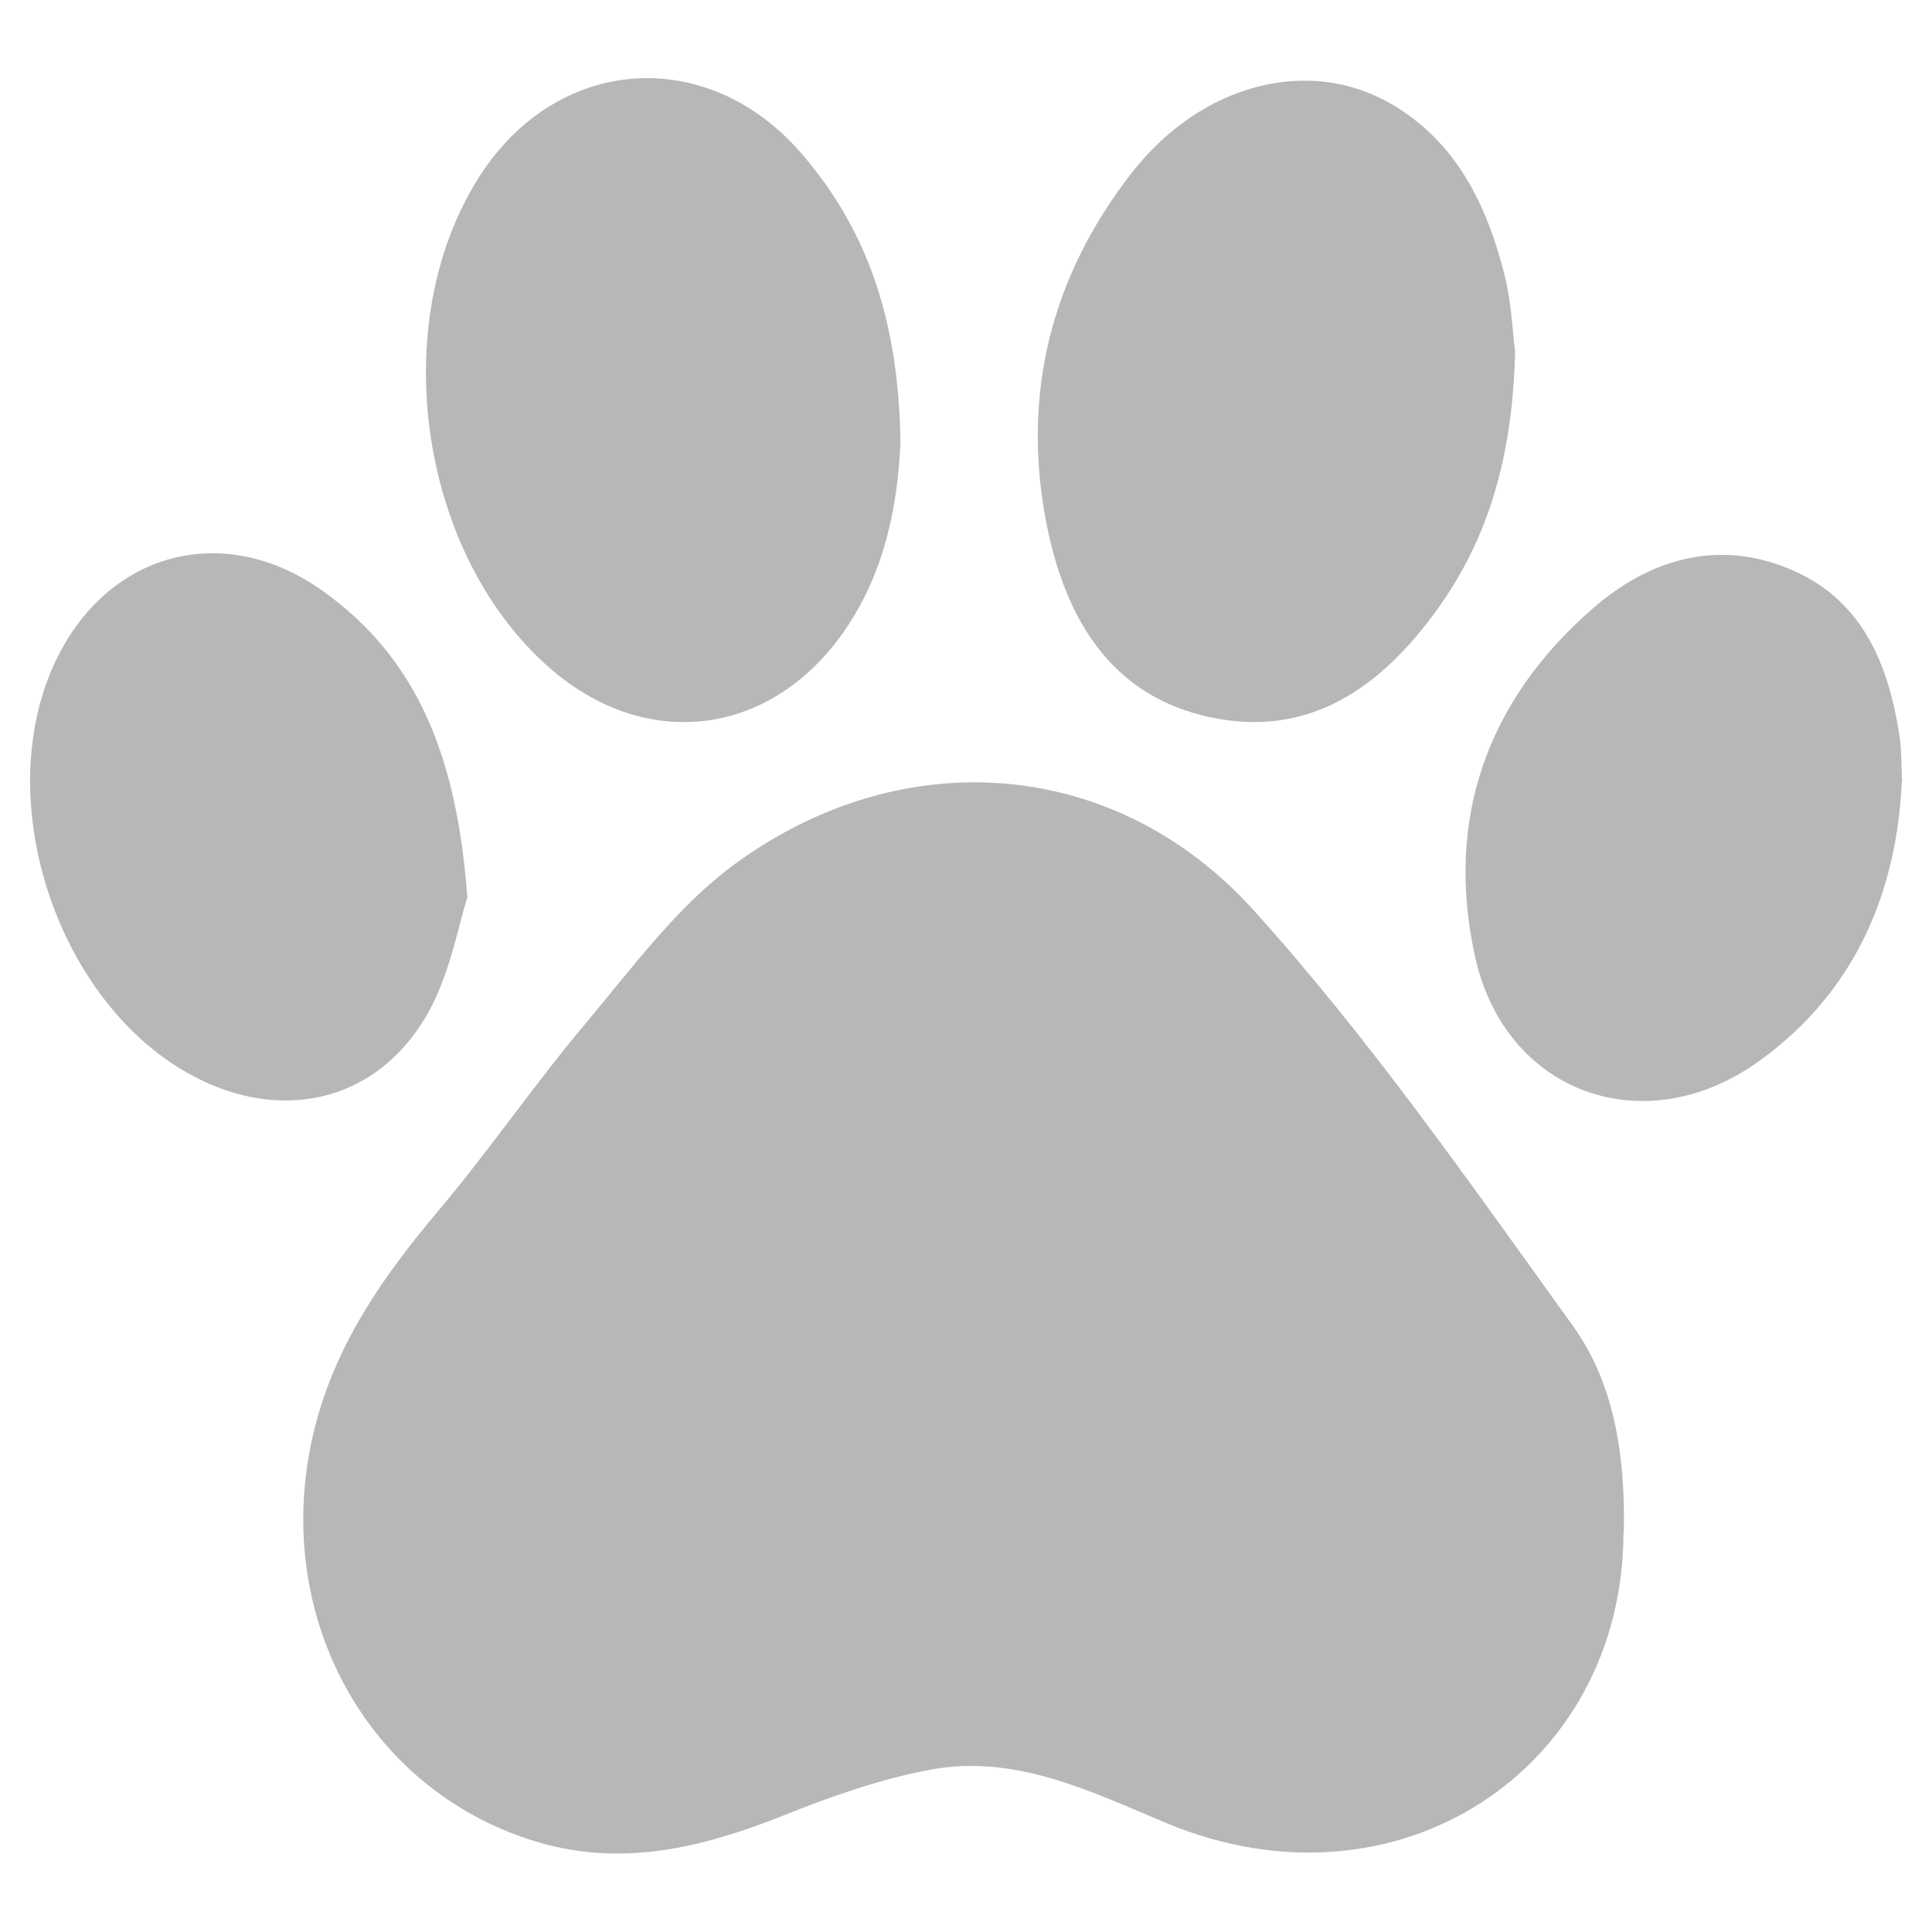
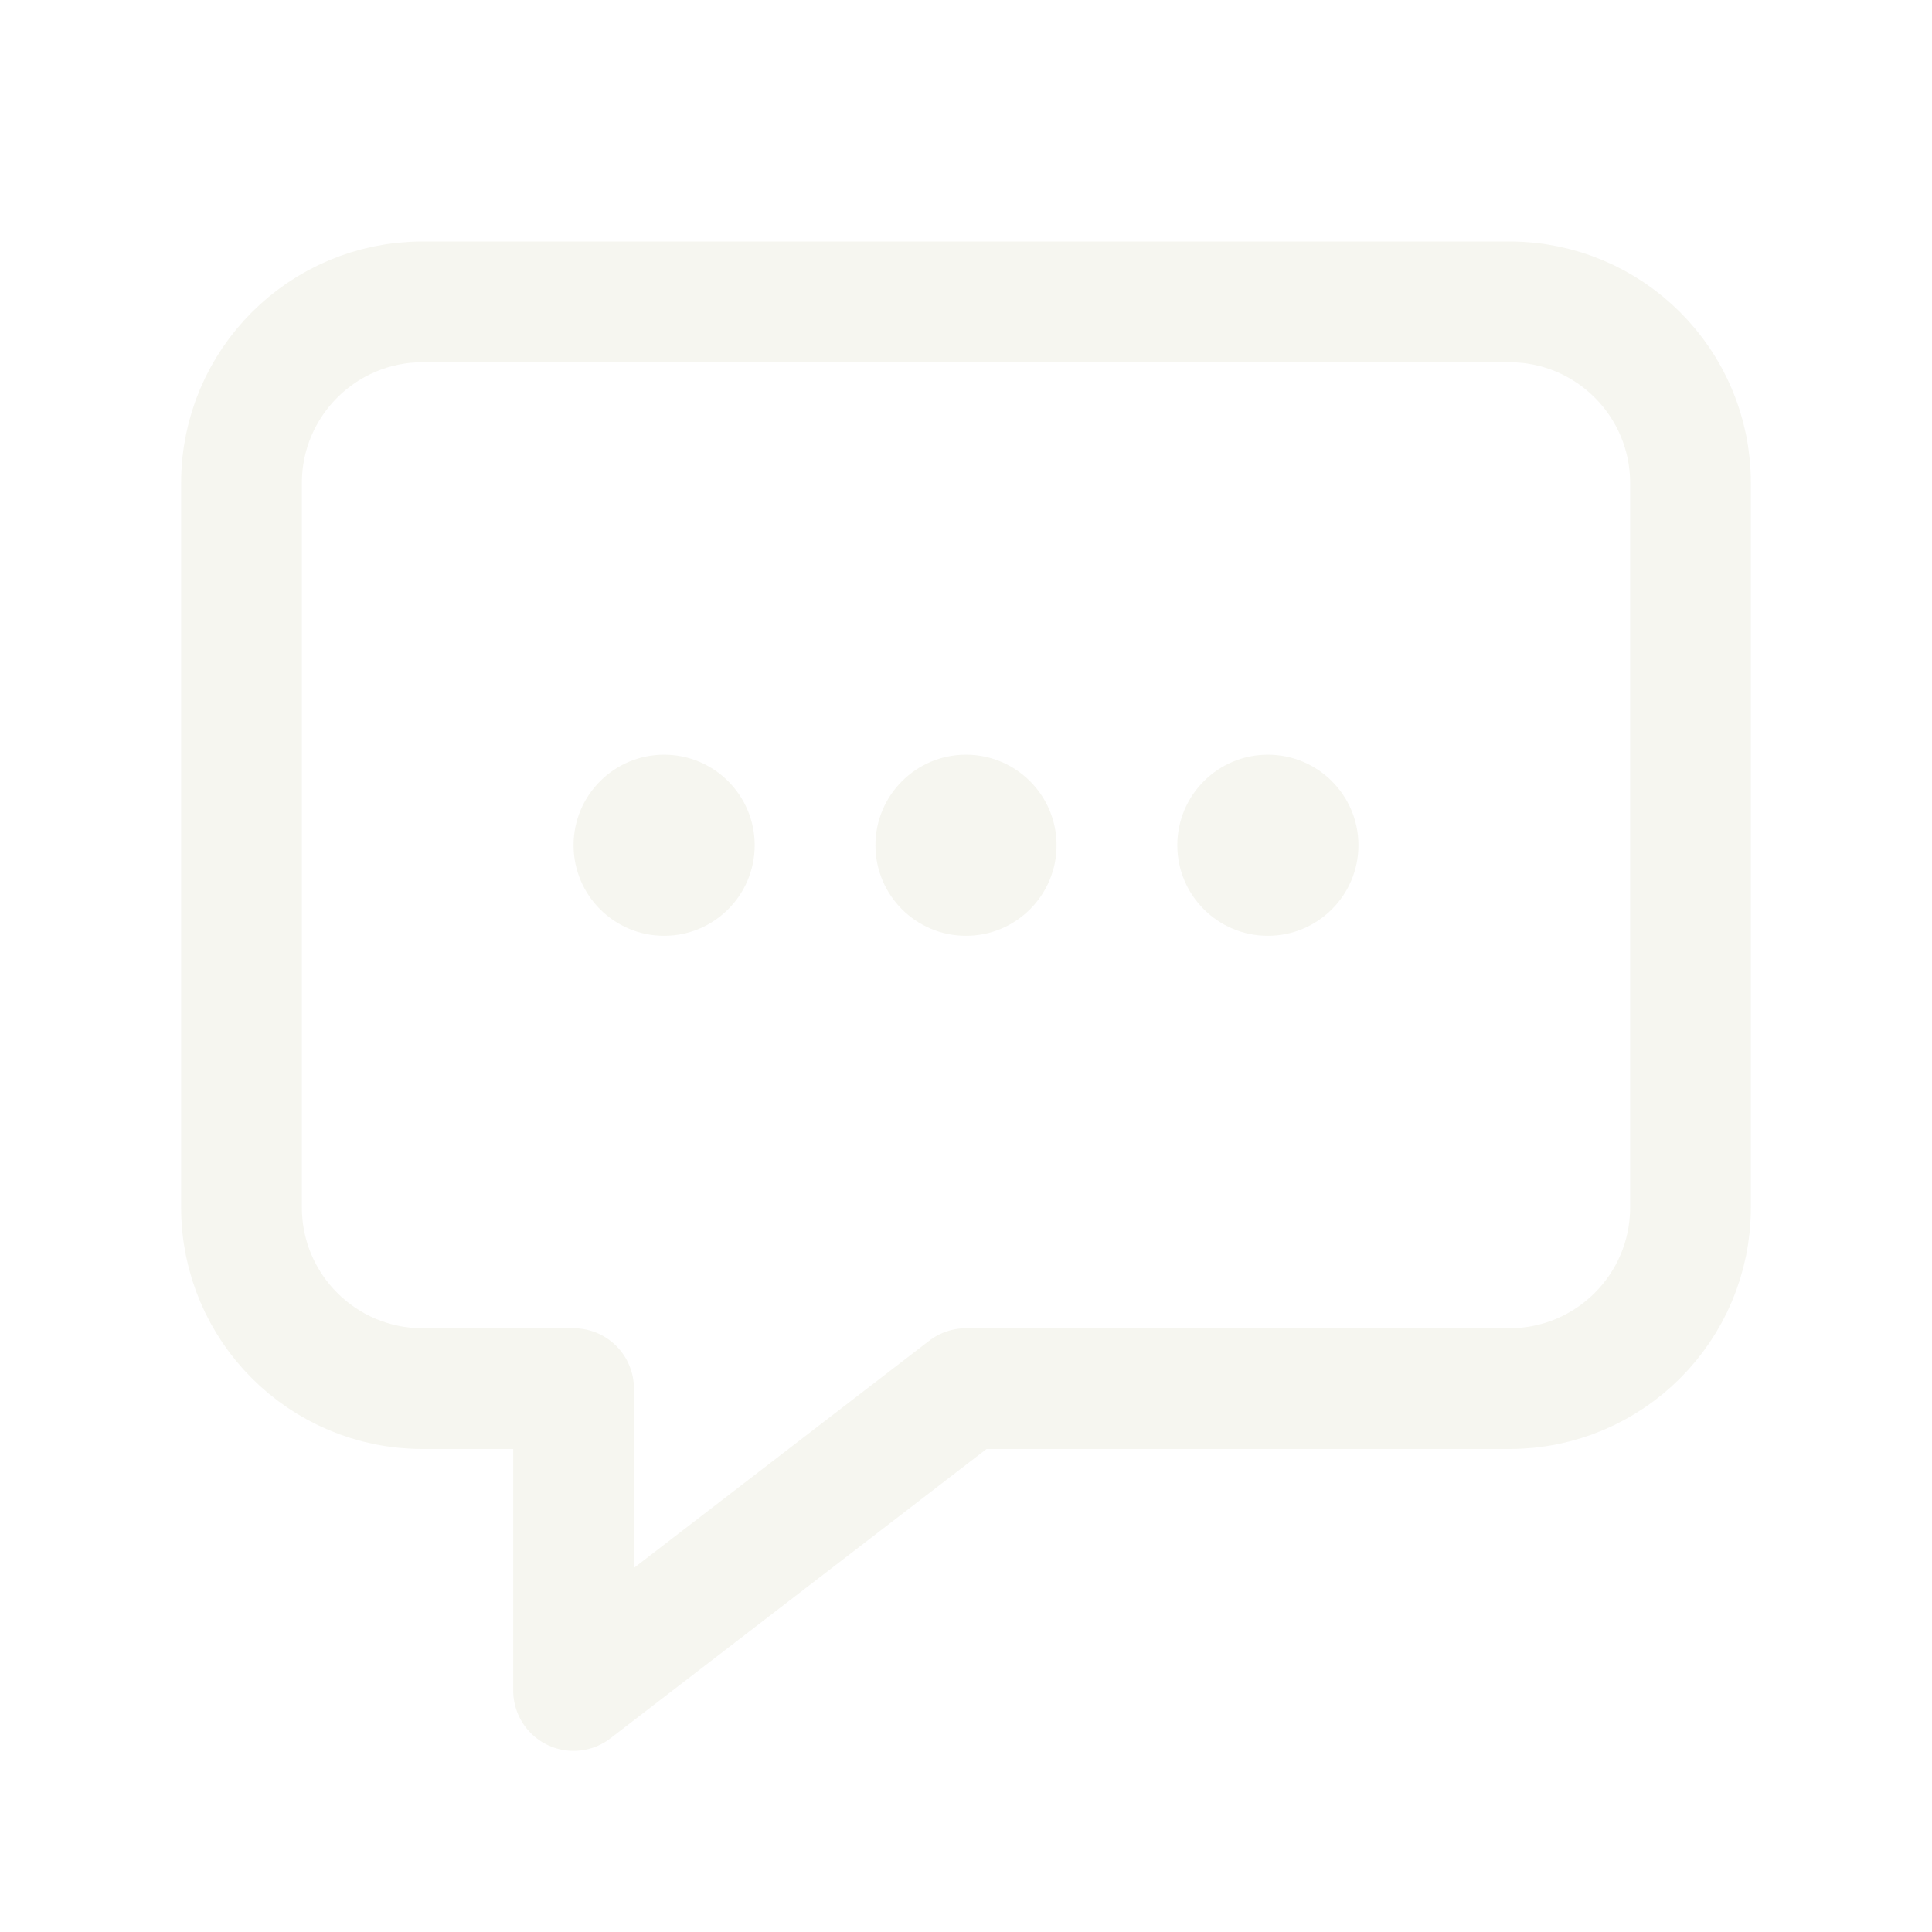
- <svg xmlns="http://www.w3.org/2000/svg" id="TabIcon_Dog" viewBox="0 0 64 64" data-normalized-viewbox="64">
-   <defs>
-     <style>
-       .cls-1 {
-         fill: #b7b7b7;
-         stroke-width: 0px;
-       }
-     </style>
-   </defs>
-   <g transform="translate(1 2.595)">
-     <path class="cls-1" d="m52.78,48.18c-.02,7.82-7.48,12.79-15.11,9.63-2.54-1.06-5.03-2.31-7.86-1.78-1.66.31-3.3.89-4.87,1.52-2.69,1.07-5.38,1.73-8.25.84-5.74-1.78-8.86-7.85-7.2-13.93.73-2.67,2.25-4.83,4-6.91,1.7-2.01,3.19-4.2,4.89-6.22,1.57-1.87,3.06-3.92,5-5.33,5.54-4.03,12.57-3.52,17.16,1.57,3.86,4.28,7.18,9.06,10.56,13.75,1.33,1.85,1.75,4.17,1.69,6.86Z" />
-     <path class="cls-1" d="m28.82,12.21c-.09,1.84-.47,4.1-1.84,6.08-2.41,3.5-6.54,4.04-9.74,1.27-4.35-3.77-5.47-11.42-2.37-16.29,2.57-4.04,7.56-4.4,10.69-.77,2.17,2.52,3.24,5.55,3.27,9.71Z" />
-     <path class="cls-1" d="m49.19,9.04c-.08,3.4-.84,6.13-2.57,8.54-1.85,2.57-4.23,4.3-7.55,3.58-3.32-.72-4.79-3.32-5.4-6.39-.84-4.28.14-8.2,2.82-11.64,2.31-2.96,5.87-3.87,8.6-2.28,2.16,1.26,3.15,3.33,3.74,5.62.25.98.28,2.01.36,2.58Z" />
-     <path class="cls-1" d="m14.49,27.11c-.3.89-.57,2.59-1.38,3.97-1.68,2.85-4.82,3.52-7.73,1.96C.92,30.66-1.32,23.97.81,19.37c1.71-3.68,5.6-4.75,8.91-2.37,3.17,2.28,4.42,5.57,4.76,10.11Z" />
-     <path class="cls-1" d="m62,23.3c-.17,3.64-1.52,6.94-4.72,9.25-3.8,2.74-8.43,1.07-9.42-3.47-.99-4.53.39-8.45,3.88-11.5,1.84-1.61,4.07-2.32,6.46-1.36,2.48.99,3.36,3.16,3.73,5.61.06.41.05.83.08,1.47Z" />
+ <svg xmlns="http://www.w3.org/2000/svg" viewBox="0 0 64 64">
+   <path d="M14 10h36a6 6 0 0 1 6 6v24a6 6 0 0 1-6 6H32L19 56V46h-5a6 6 0 0 1-6-6V16a6 6 0 0 1 6-6Z" fill="none" stroke="#f6f6f0" stroke-width="4" stroke-linejoin="round" />
+   <g fill="#f6f6f0">
+     <circle cx="22" cy="28" r="3" />
+     <circle cx="32" cy="28" r="3" />
+     <circle cx="42" cy="28" r="3" />
  </g>
</svg>
